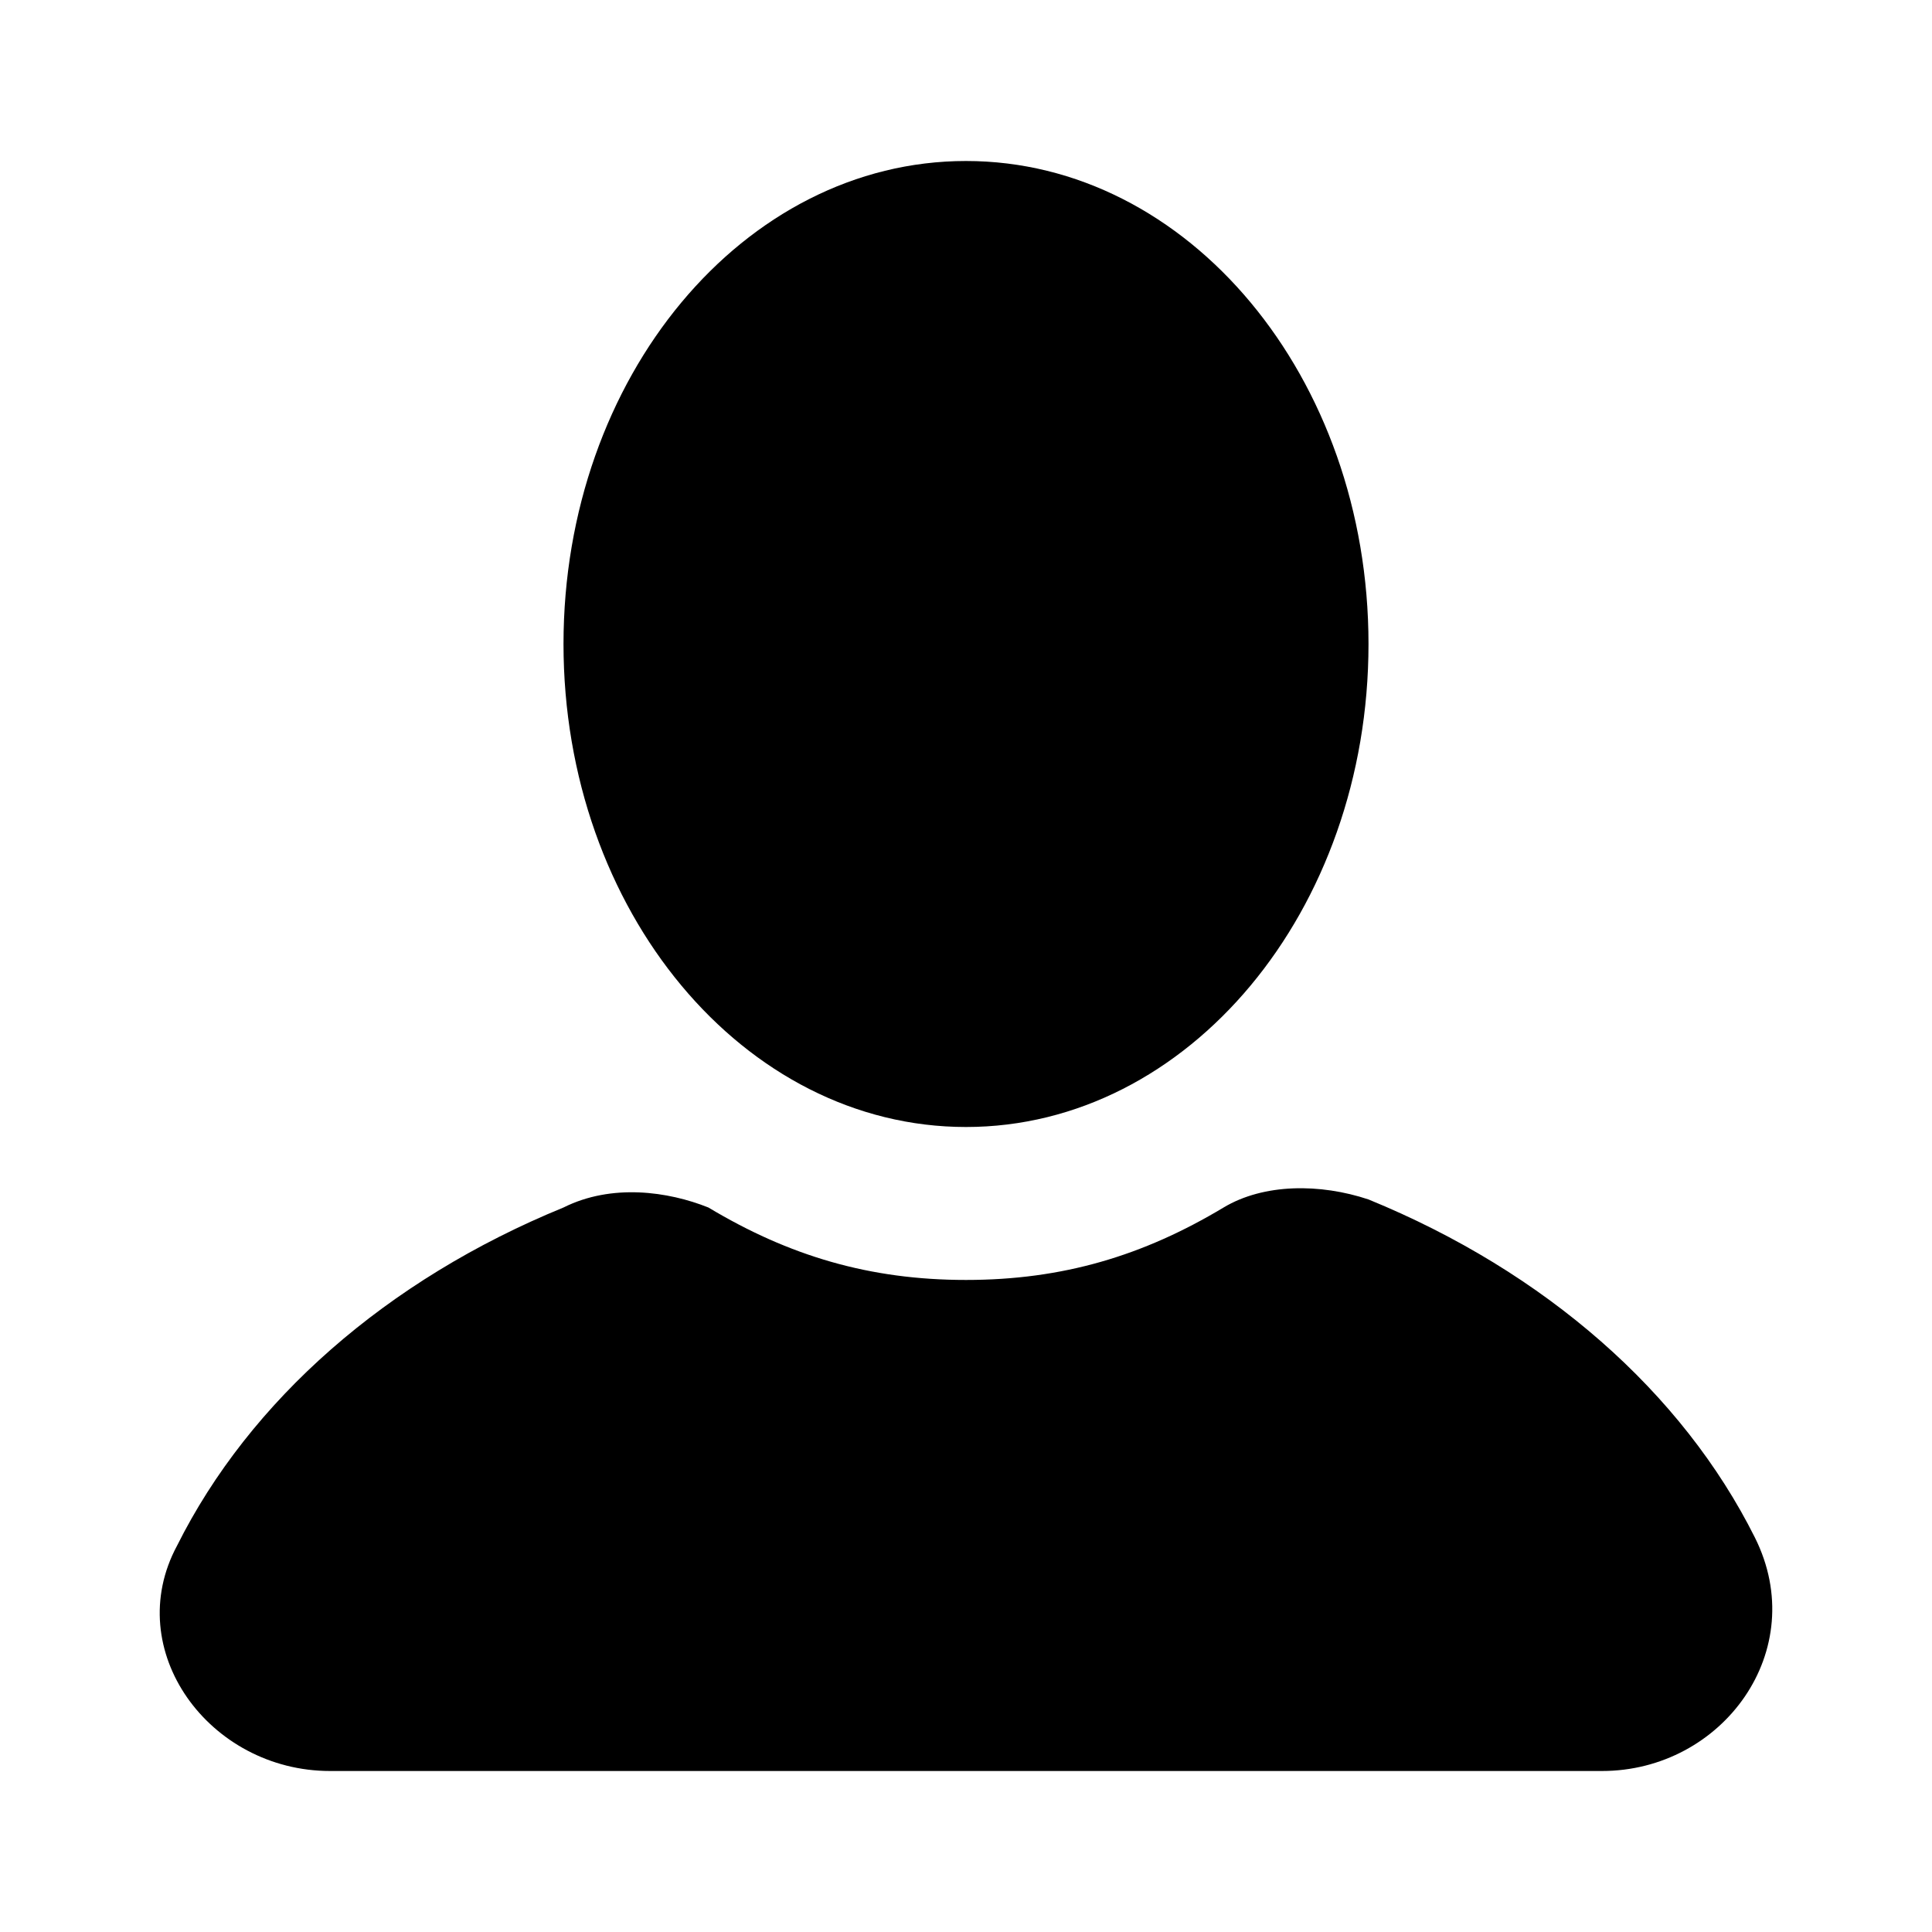
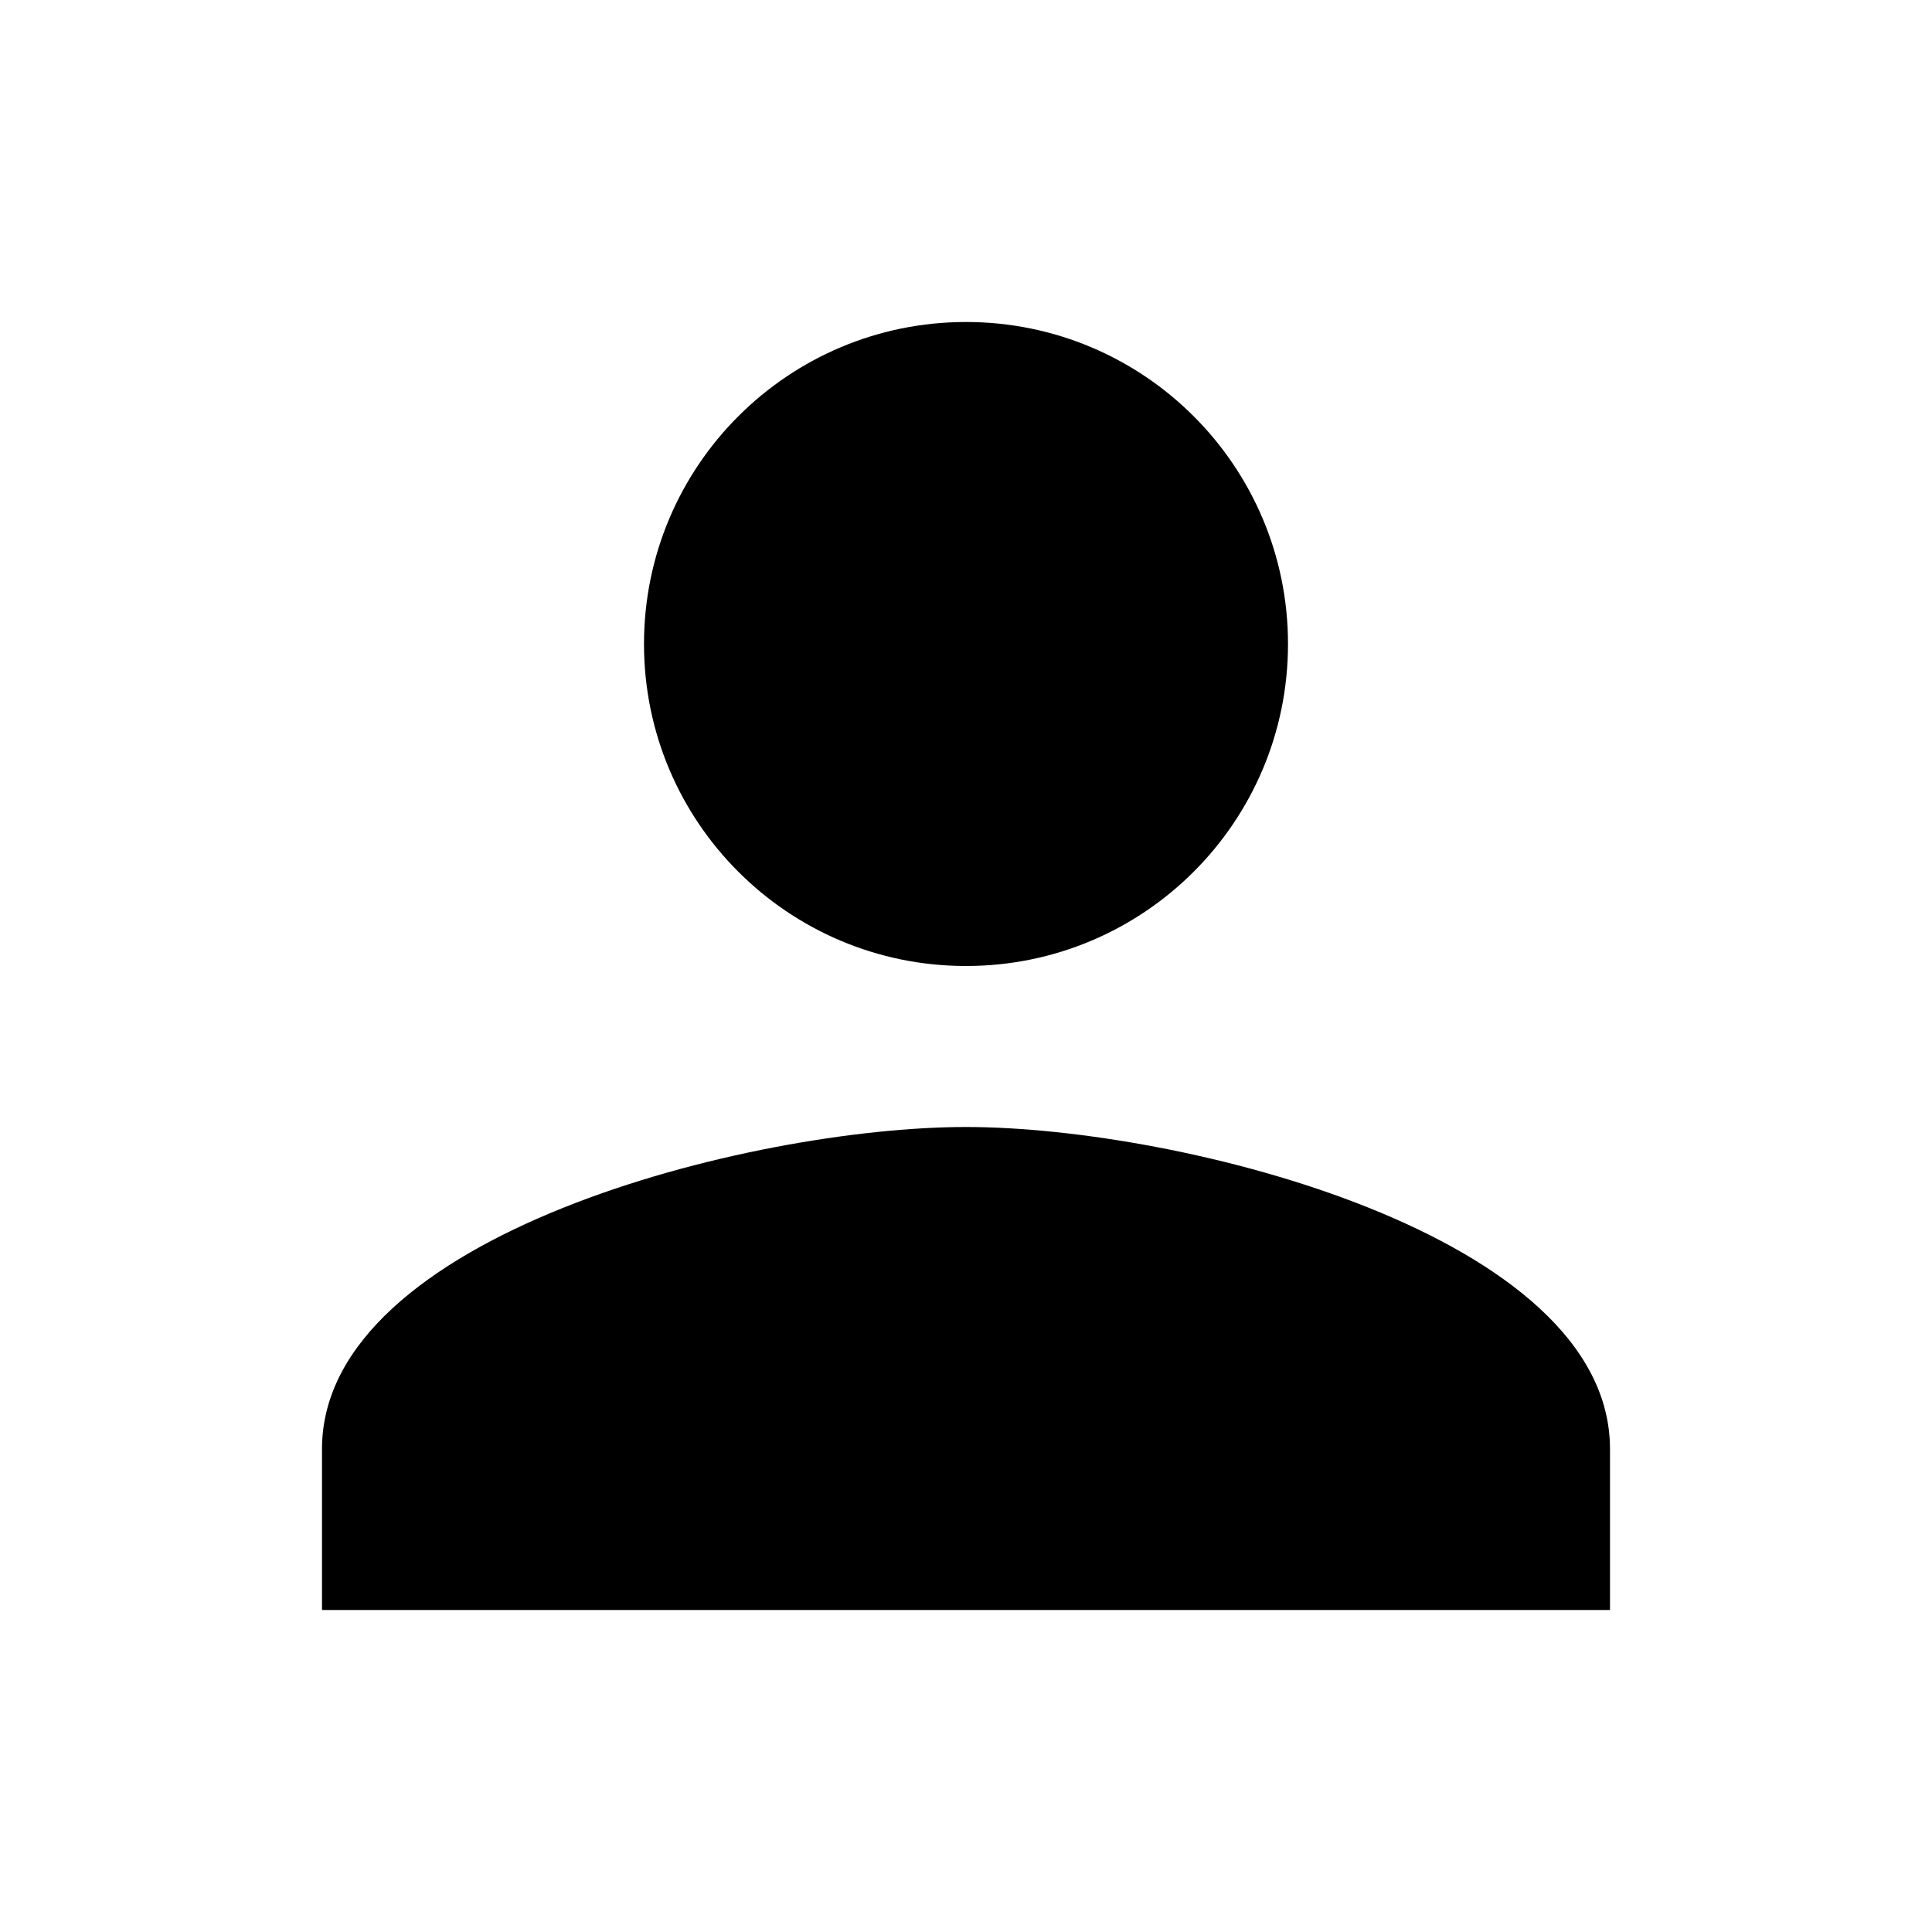
- <svg xmlns="http://www.w3.org/2000/svg" style="enable-background:new 0 0 24 24;" version="1.1" viewBox="0 0 24 24" xml:space="preserve">
-   <g id="info" />
-   <g id="icons">
-     <g id="user">
-       <ellipse cx="12" cy="8" rx="5" ry="6" />
-       <path d="M21.8,19.1c-0.9-1.8-2.6-3.3-4.8-4.2c-0.6-0.2-1.3-0.2-1.8,0.1c-1,0.6-2,0.9-3.2,0.9s-2.2-0.3-3.2-0.9    C8.3,14.8,7.6,14.7,7,15c-2.2,0.9-3.9,2.4-4.8,4.2C1.5,20.5,2.6,22,4.1,22h15.8C21.4,22,22.5,20.5,21.8,19.1z" />
-     </g>
-   </g>
+ <svg xmlns="http://www.w3.org/2000/svg" height="24px" viewBox="0 0 24 24" width="24px" fill="#000000">
+   <path d="M0 0h24v24H0z" fill="none" />
+   <path d="M12 12c2.21 0 4-1.79 4-4s-1.79-4-4-4-4 1.79-4 4 1.79 4 4 4zm0 2c-2.67 0-8 1.34-8 4v2h16v-2c0-2.66-5.33-4-8-4z" />
</svg>
